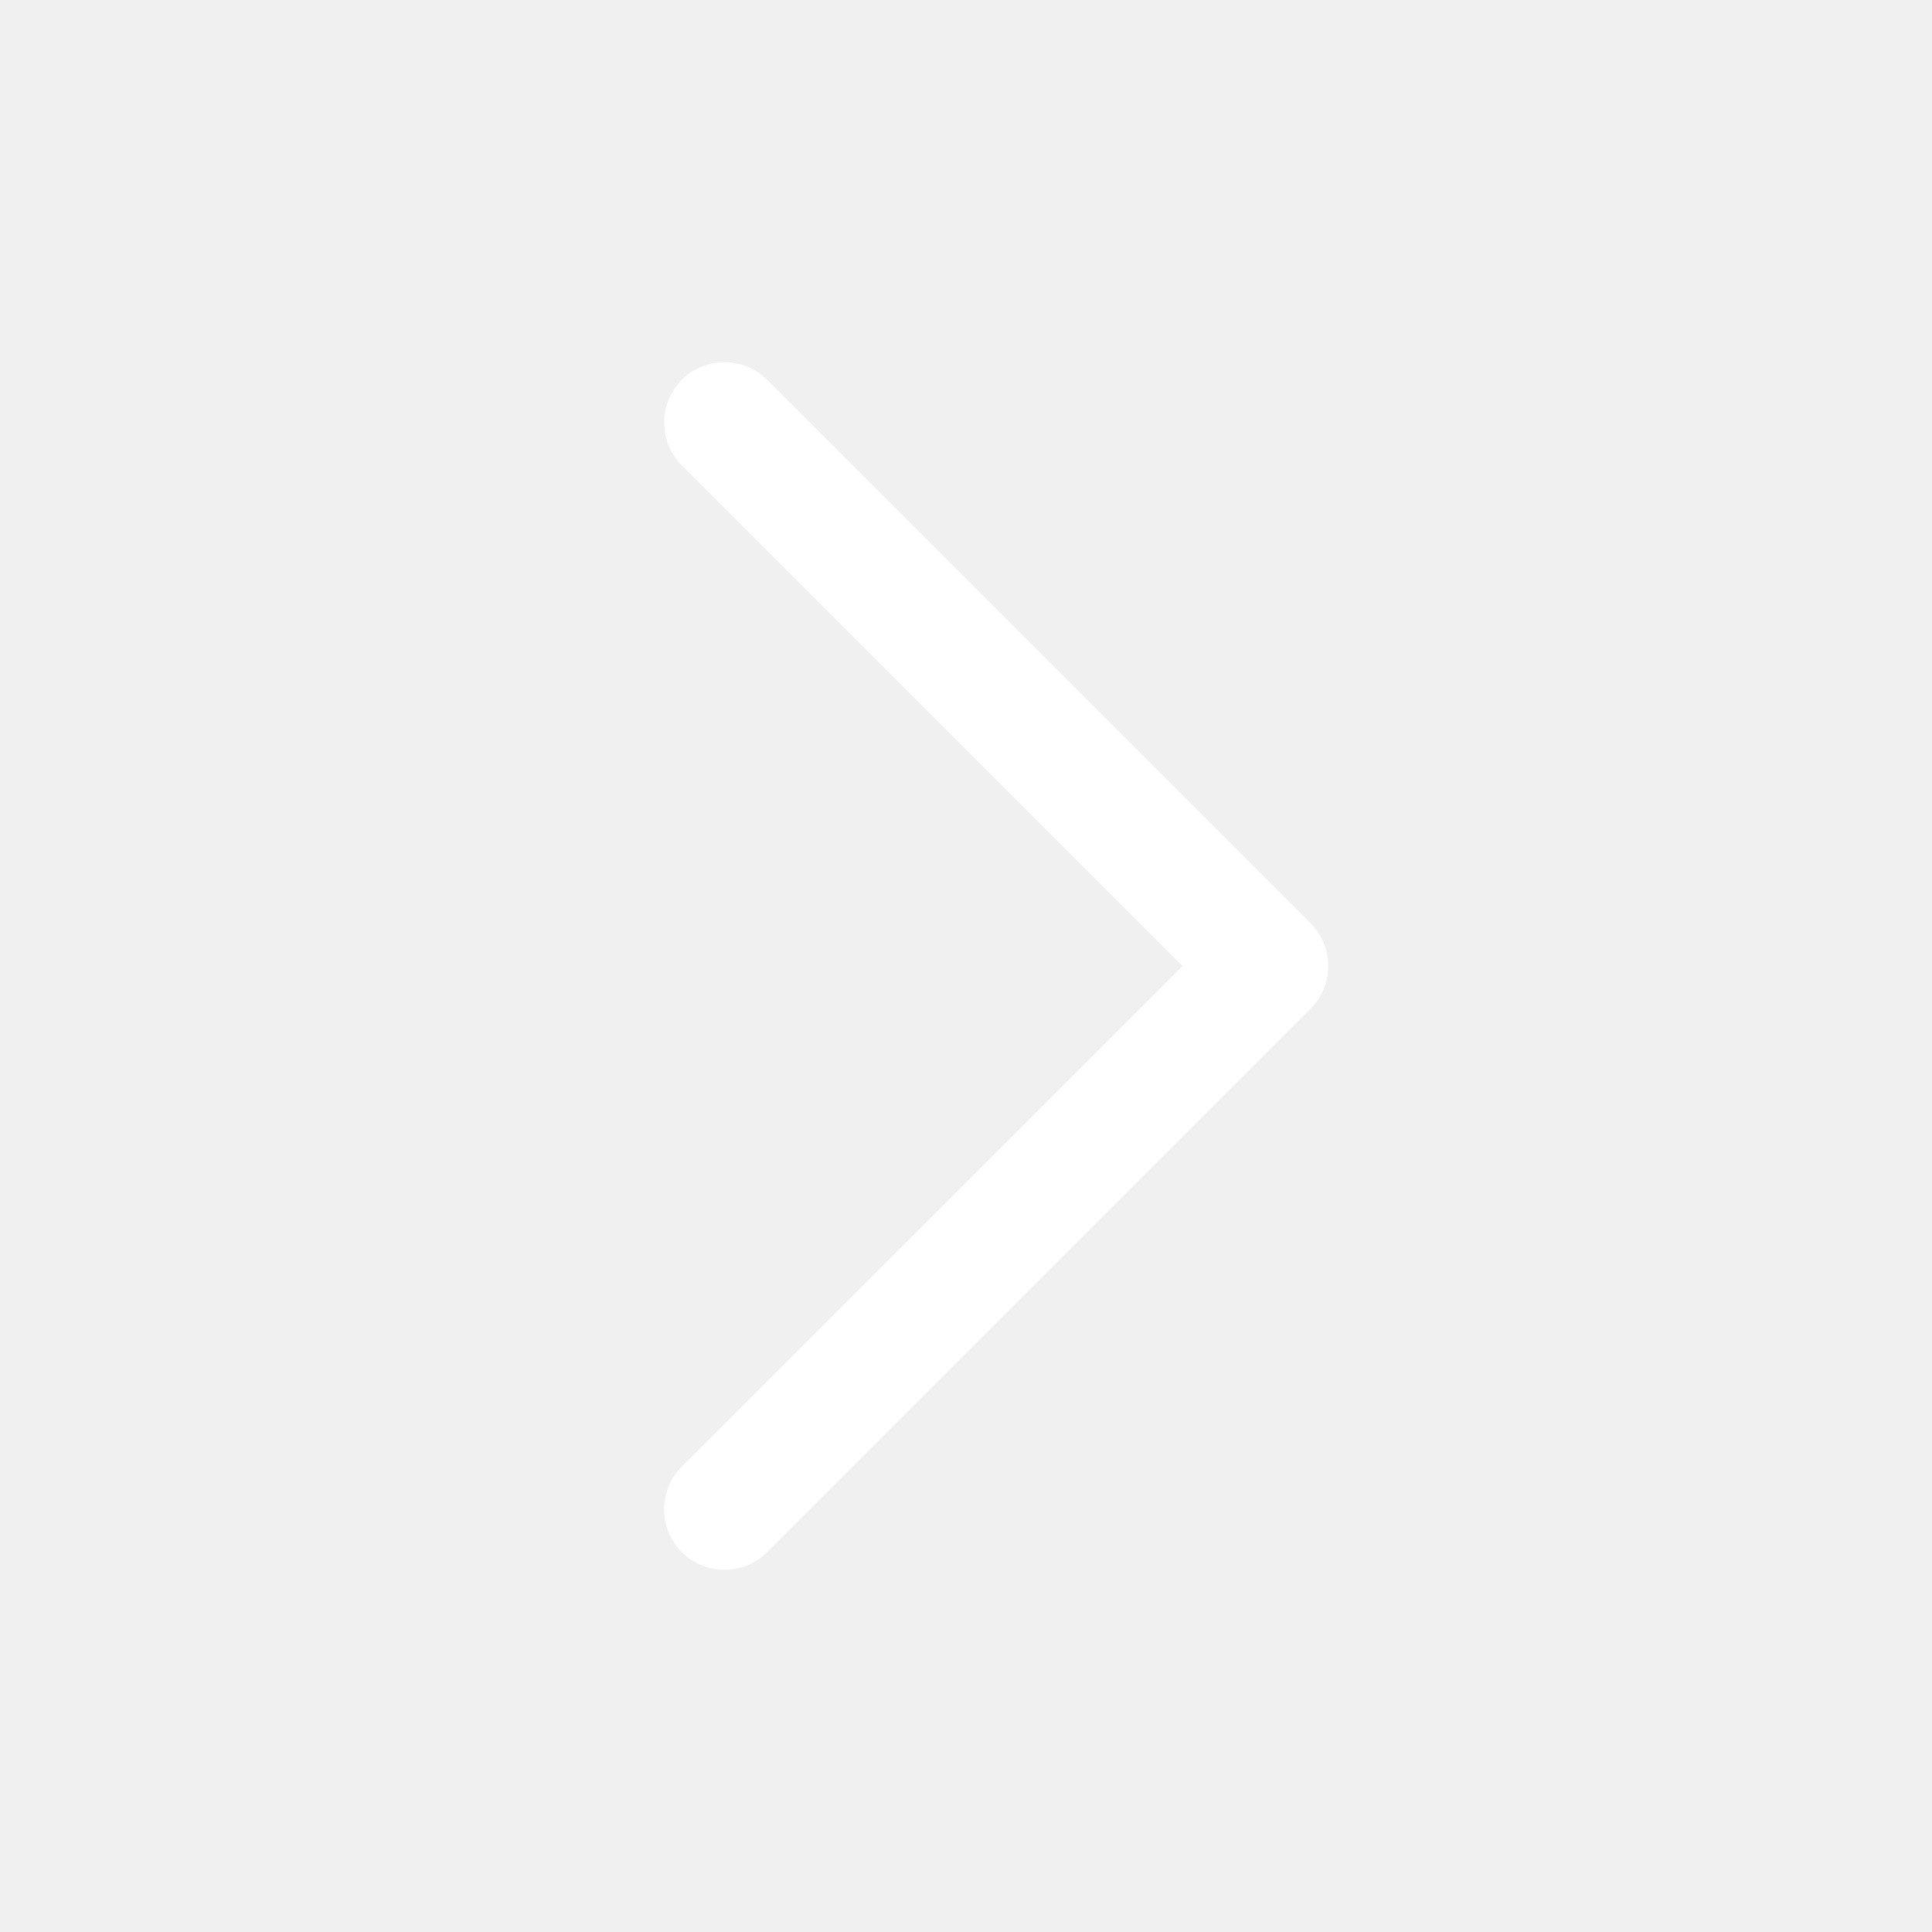
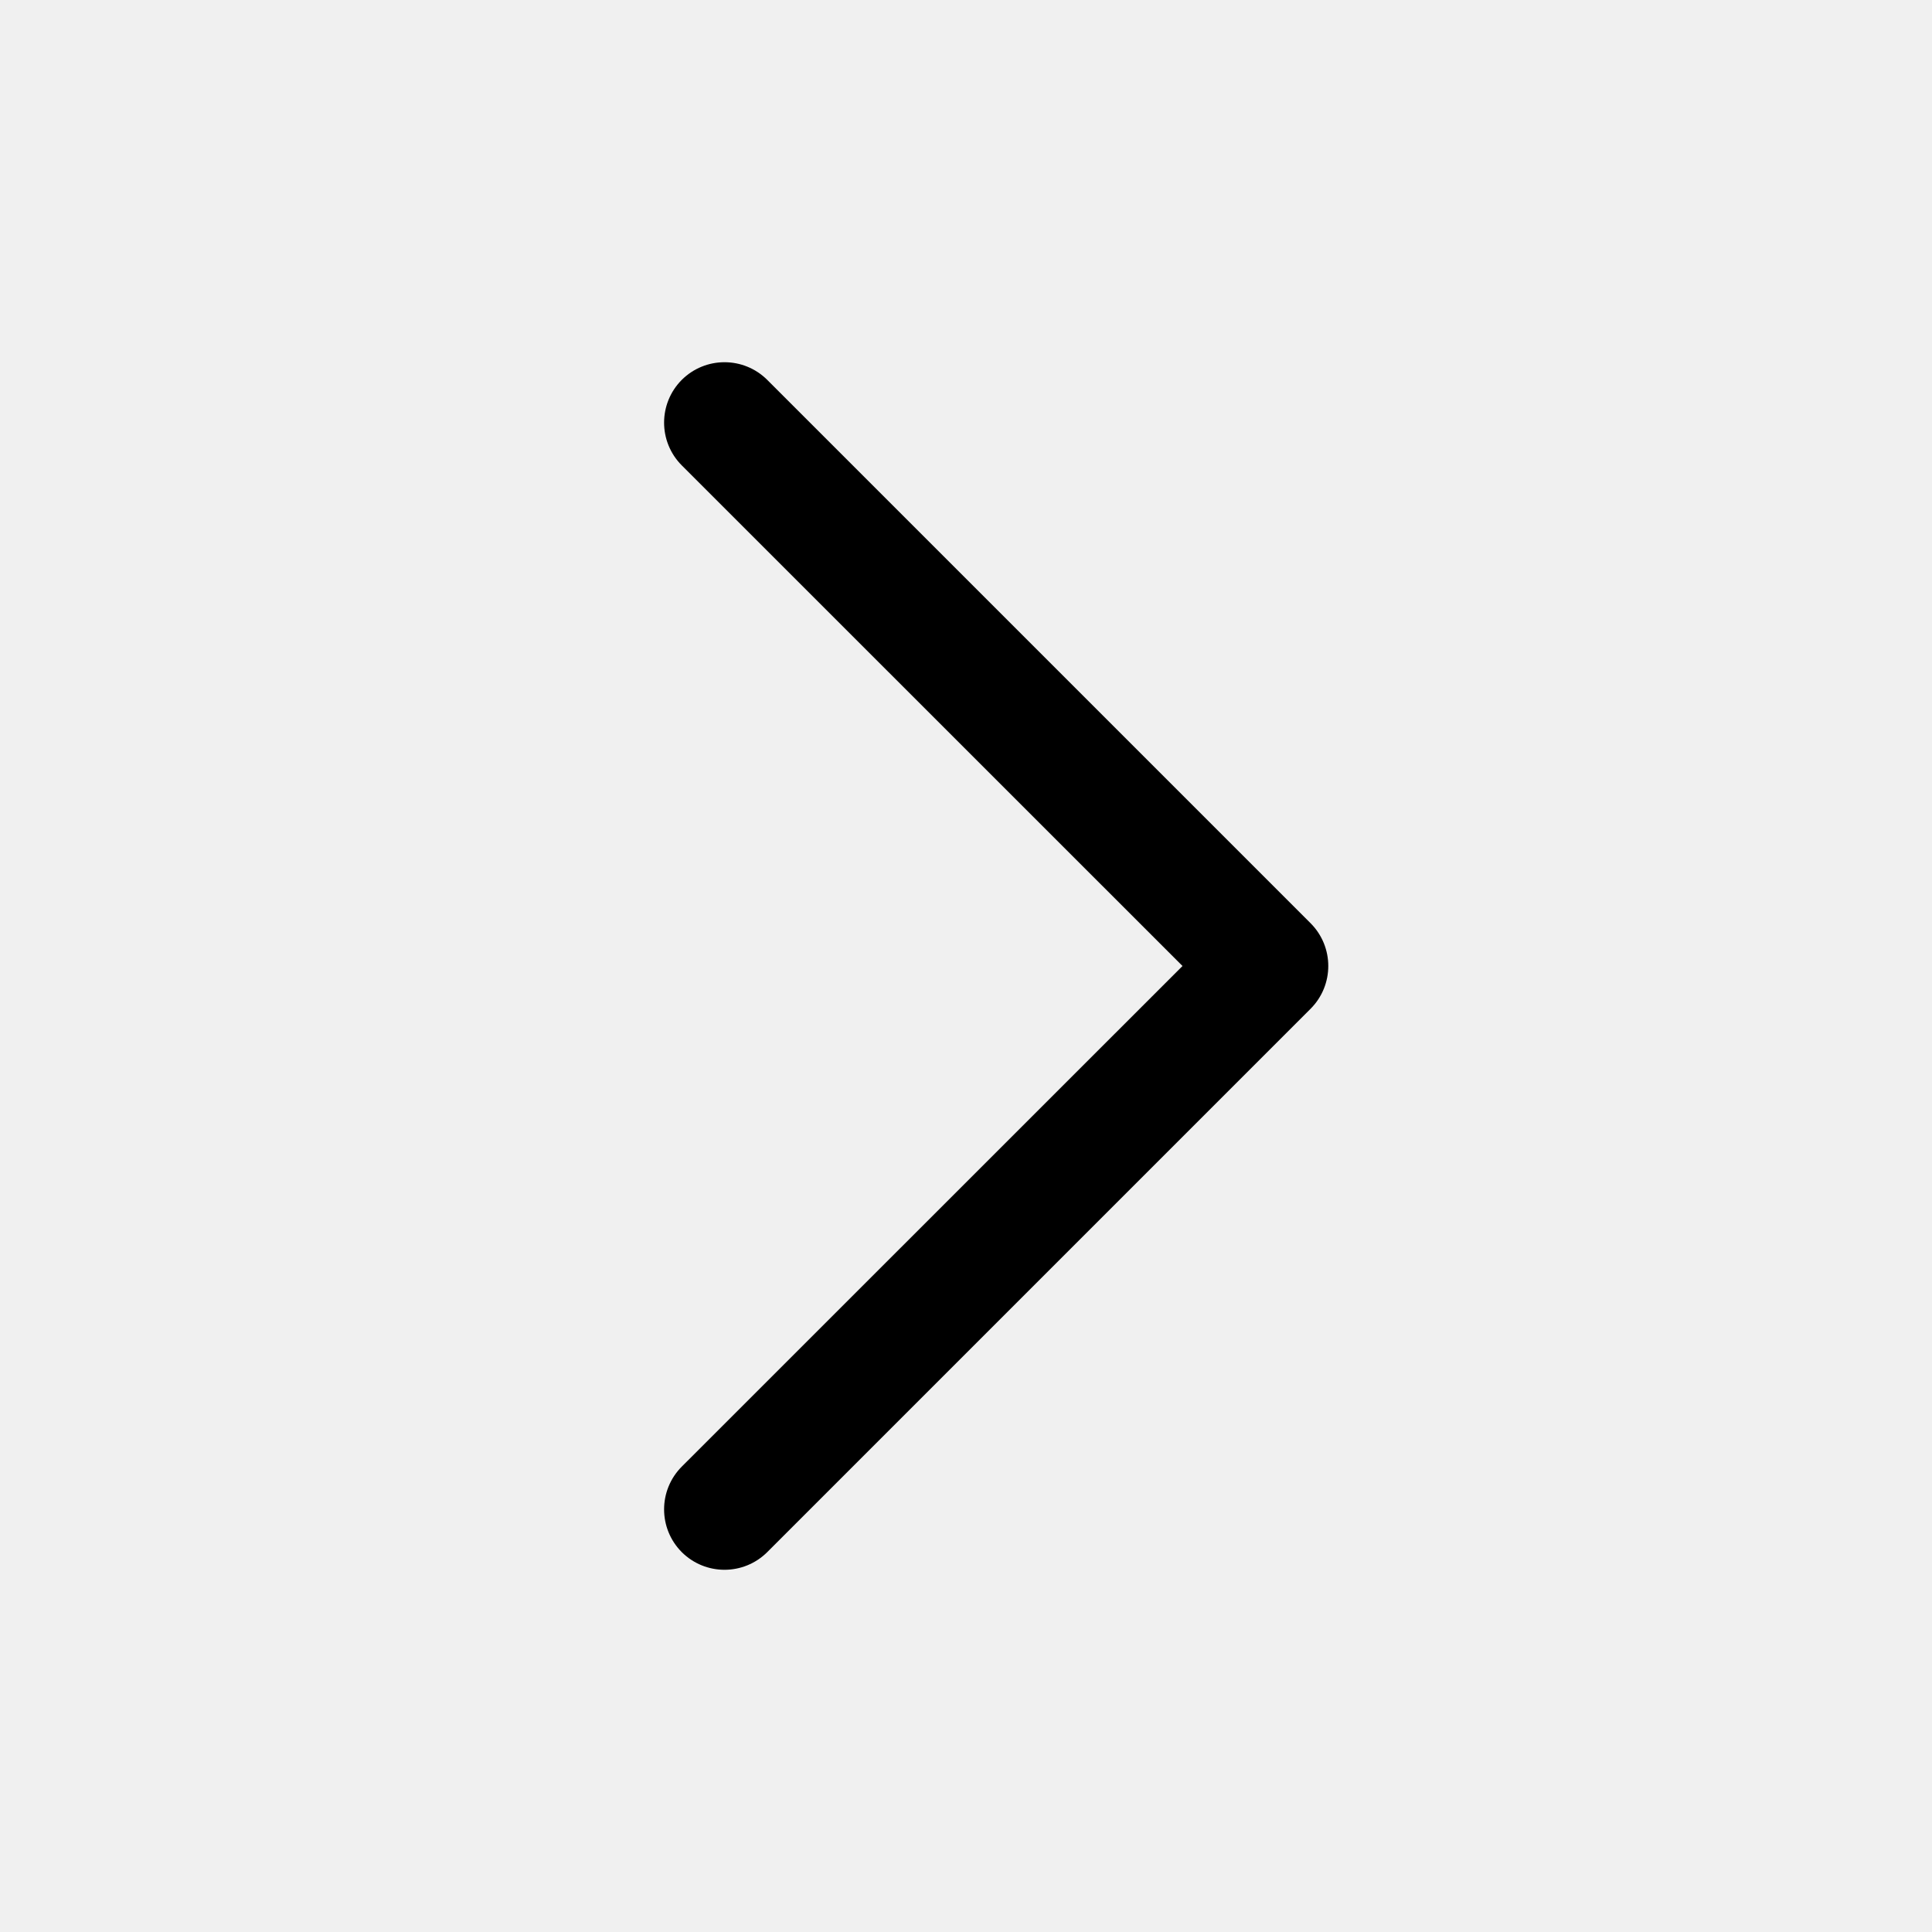
- <svg xmlns="http://www.w3.org/2000/svg" viewBox="0 0 16 16" fill="none">
-   <path fill="white" d="M5.646 3.146C5.451 3.342 5.451 3.658 5.646 3.854L9.793 8L5.646 12.146C5.451 12.342 5.451 12.658 5.646 12.854C5.842 13.049 6.158 13.049 6.354 12.854L10.854 8.354C11.049 8.158 11.049 7.842 10.854 7.646L6.354 3.146C6.158 2.951 5.842 2.951 5.646 3.146Z" />
+ <svg xmlns="http://www.w3.org/2000/svg" viewBox="0 0 16 16" fill="currentColor">
+   <path d="M5.646 3.146C5.451 3.342 5.451 3.658 5.646 3.854L9.793 8L5.646 12.146C5.451 12.342 5.451 12.658 5.646 12.854C5.842 13.049 6.158 13.049 6.354 12.854L10.854 8.354C11.049 8.158 11.049 7.842 10.854 7.646L6.354 3.146C6.158 2.951 5.842 2.951 5.646 3.146Z" />
</svg>
